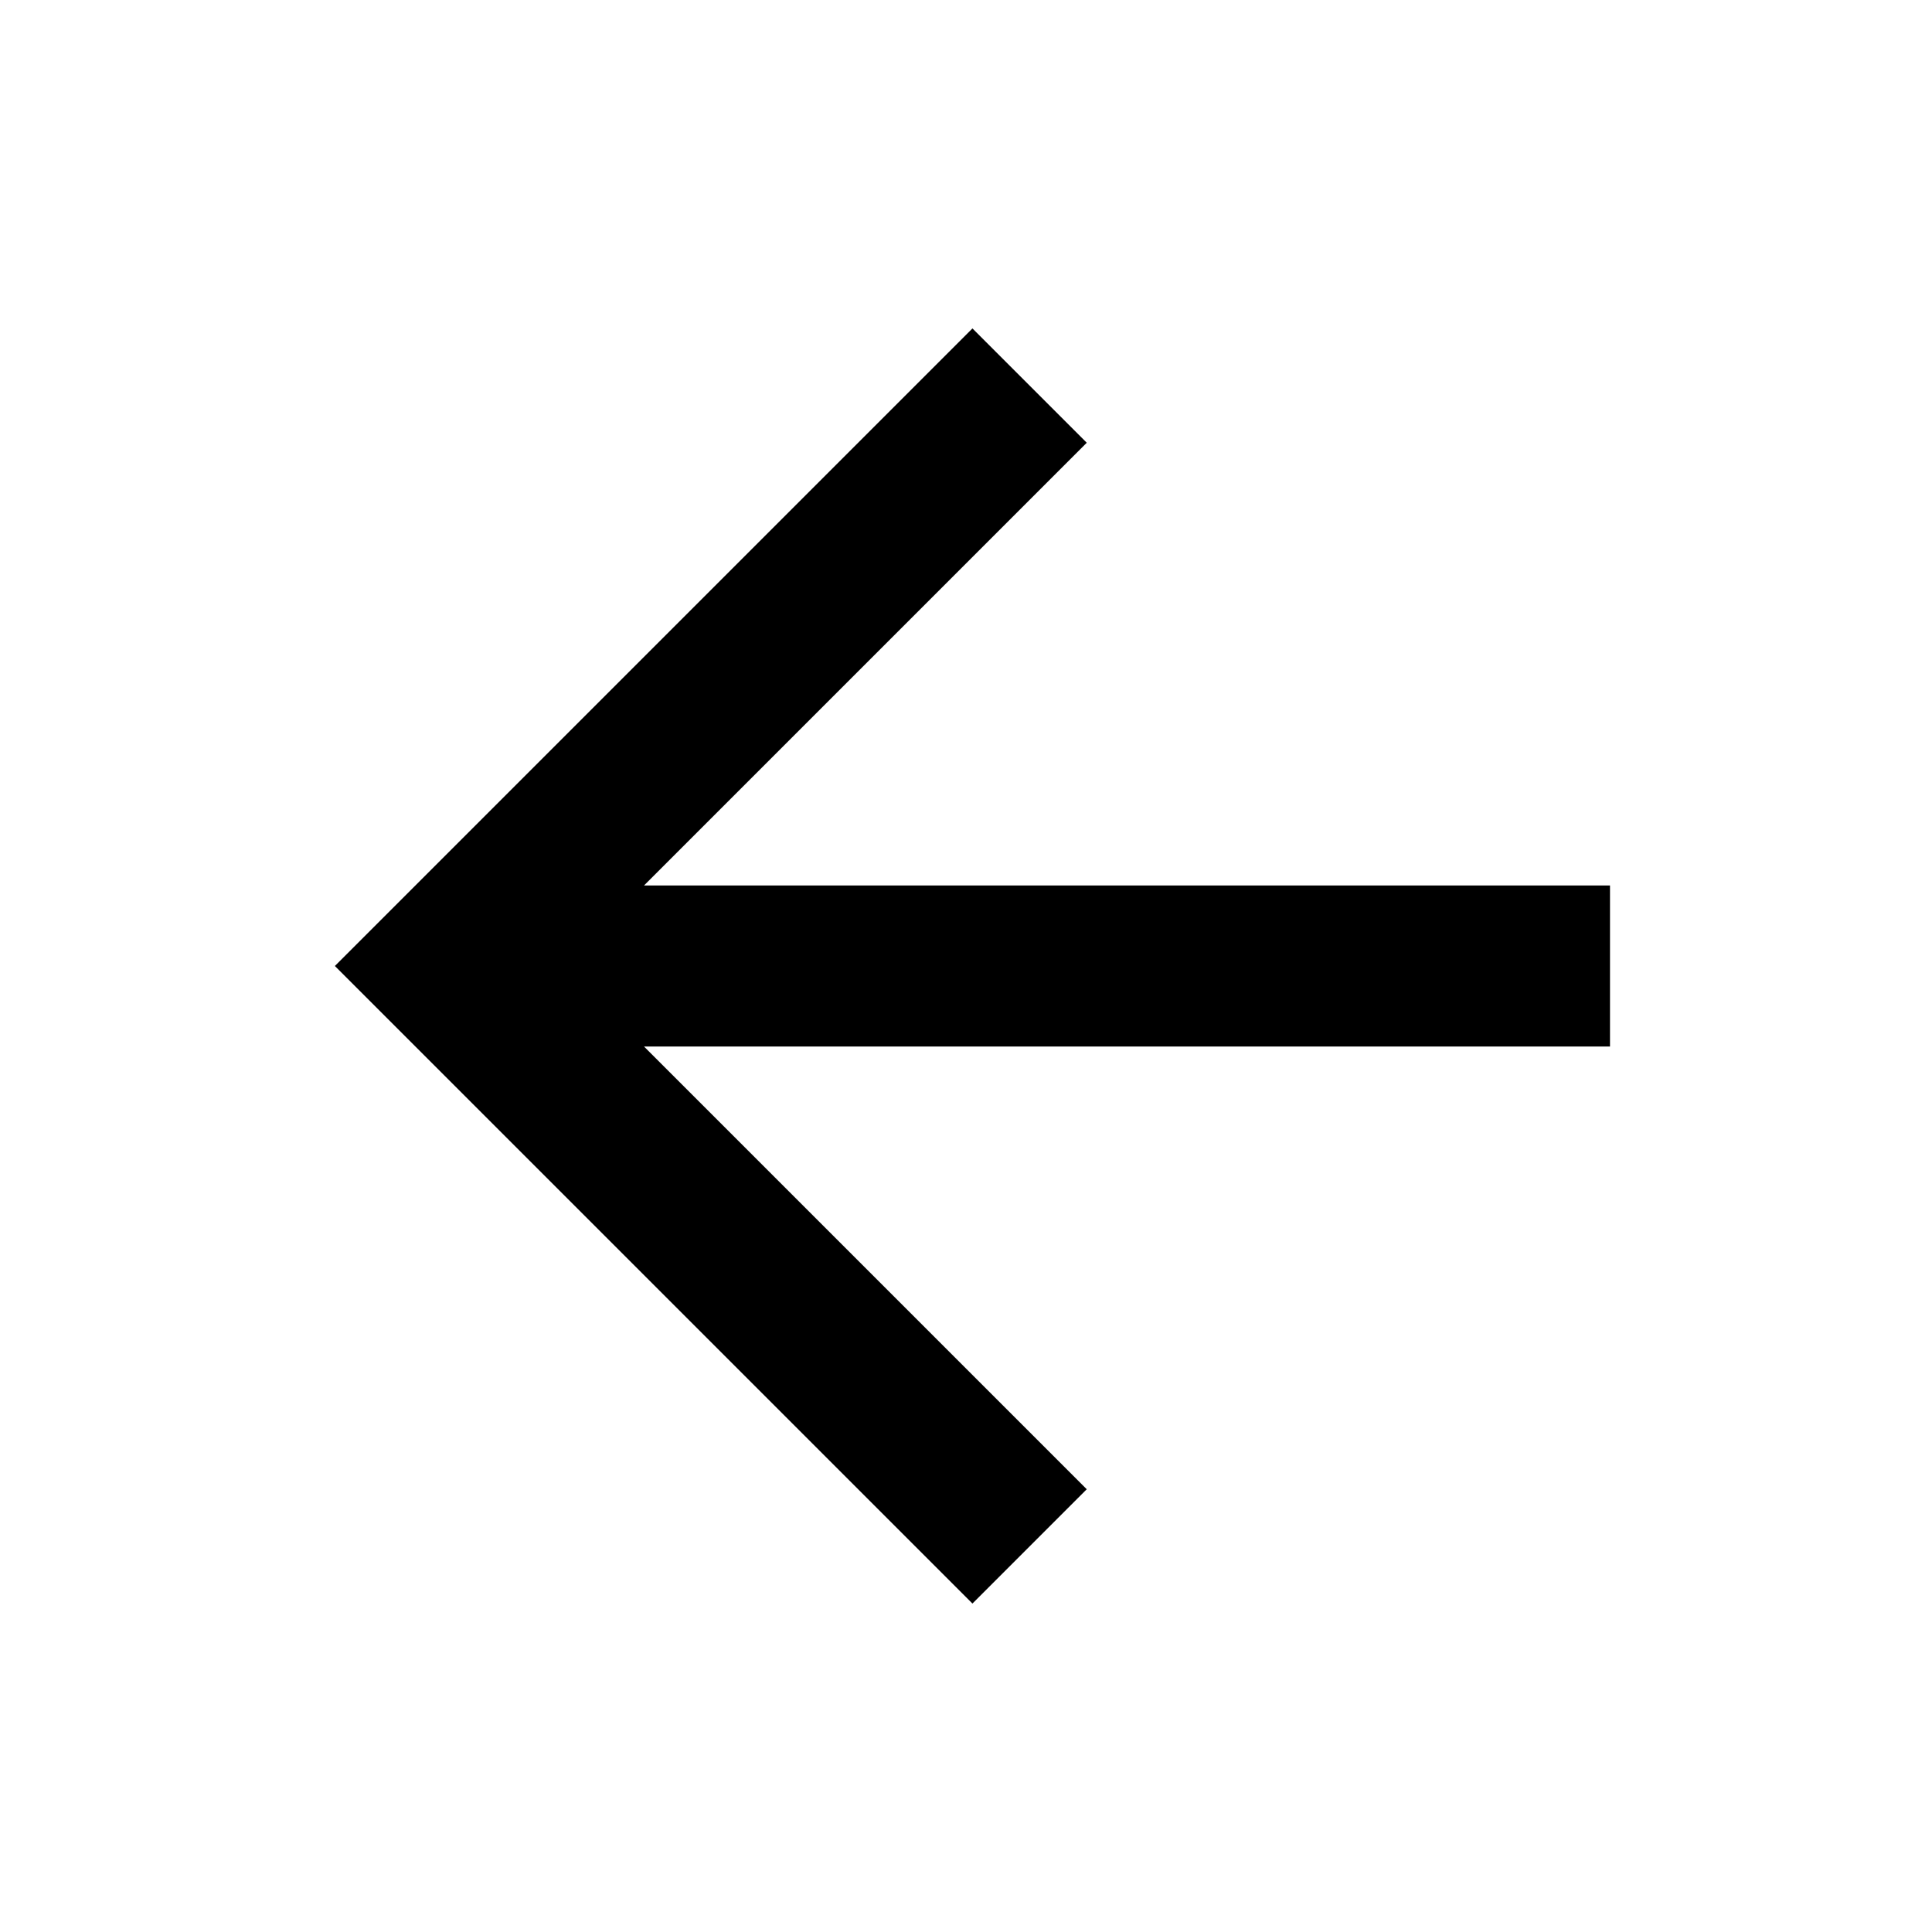
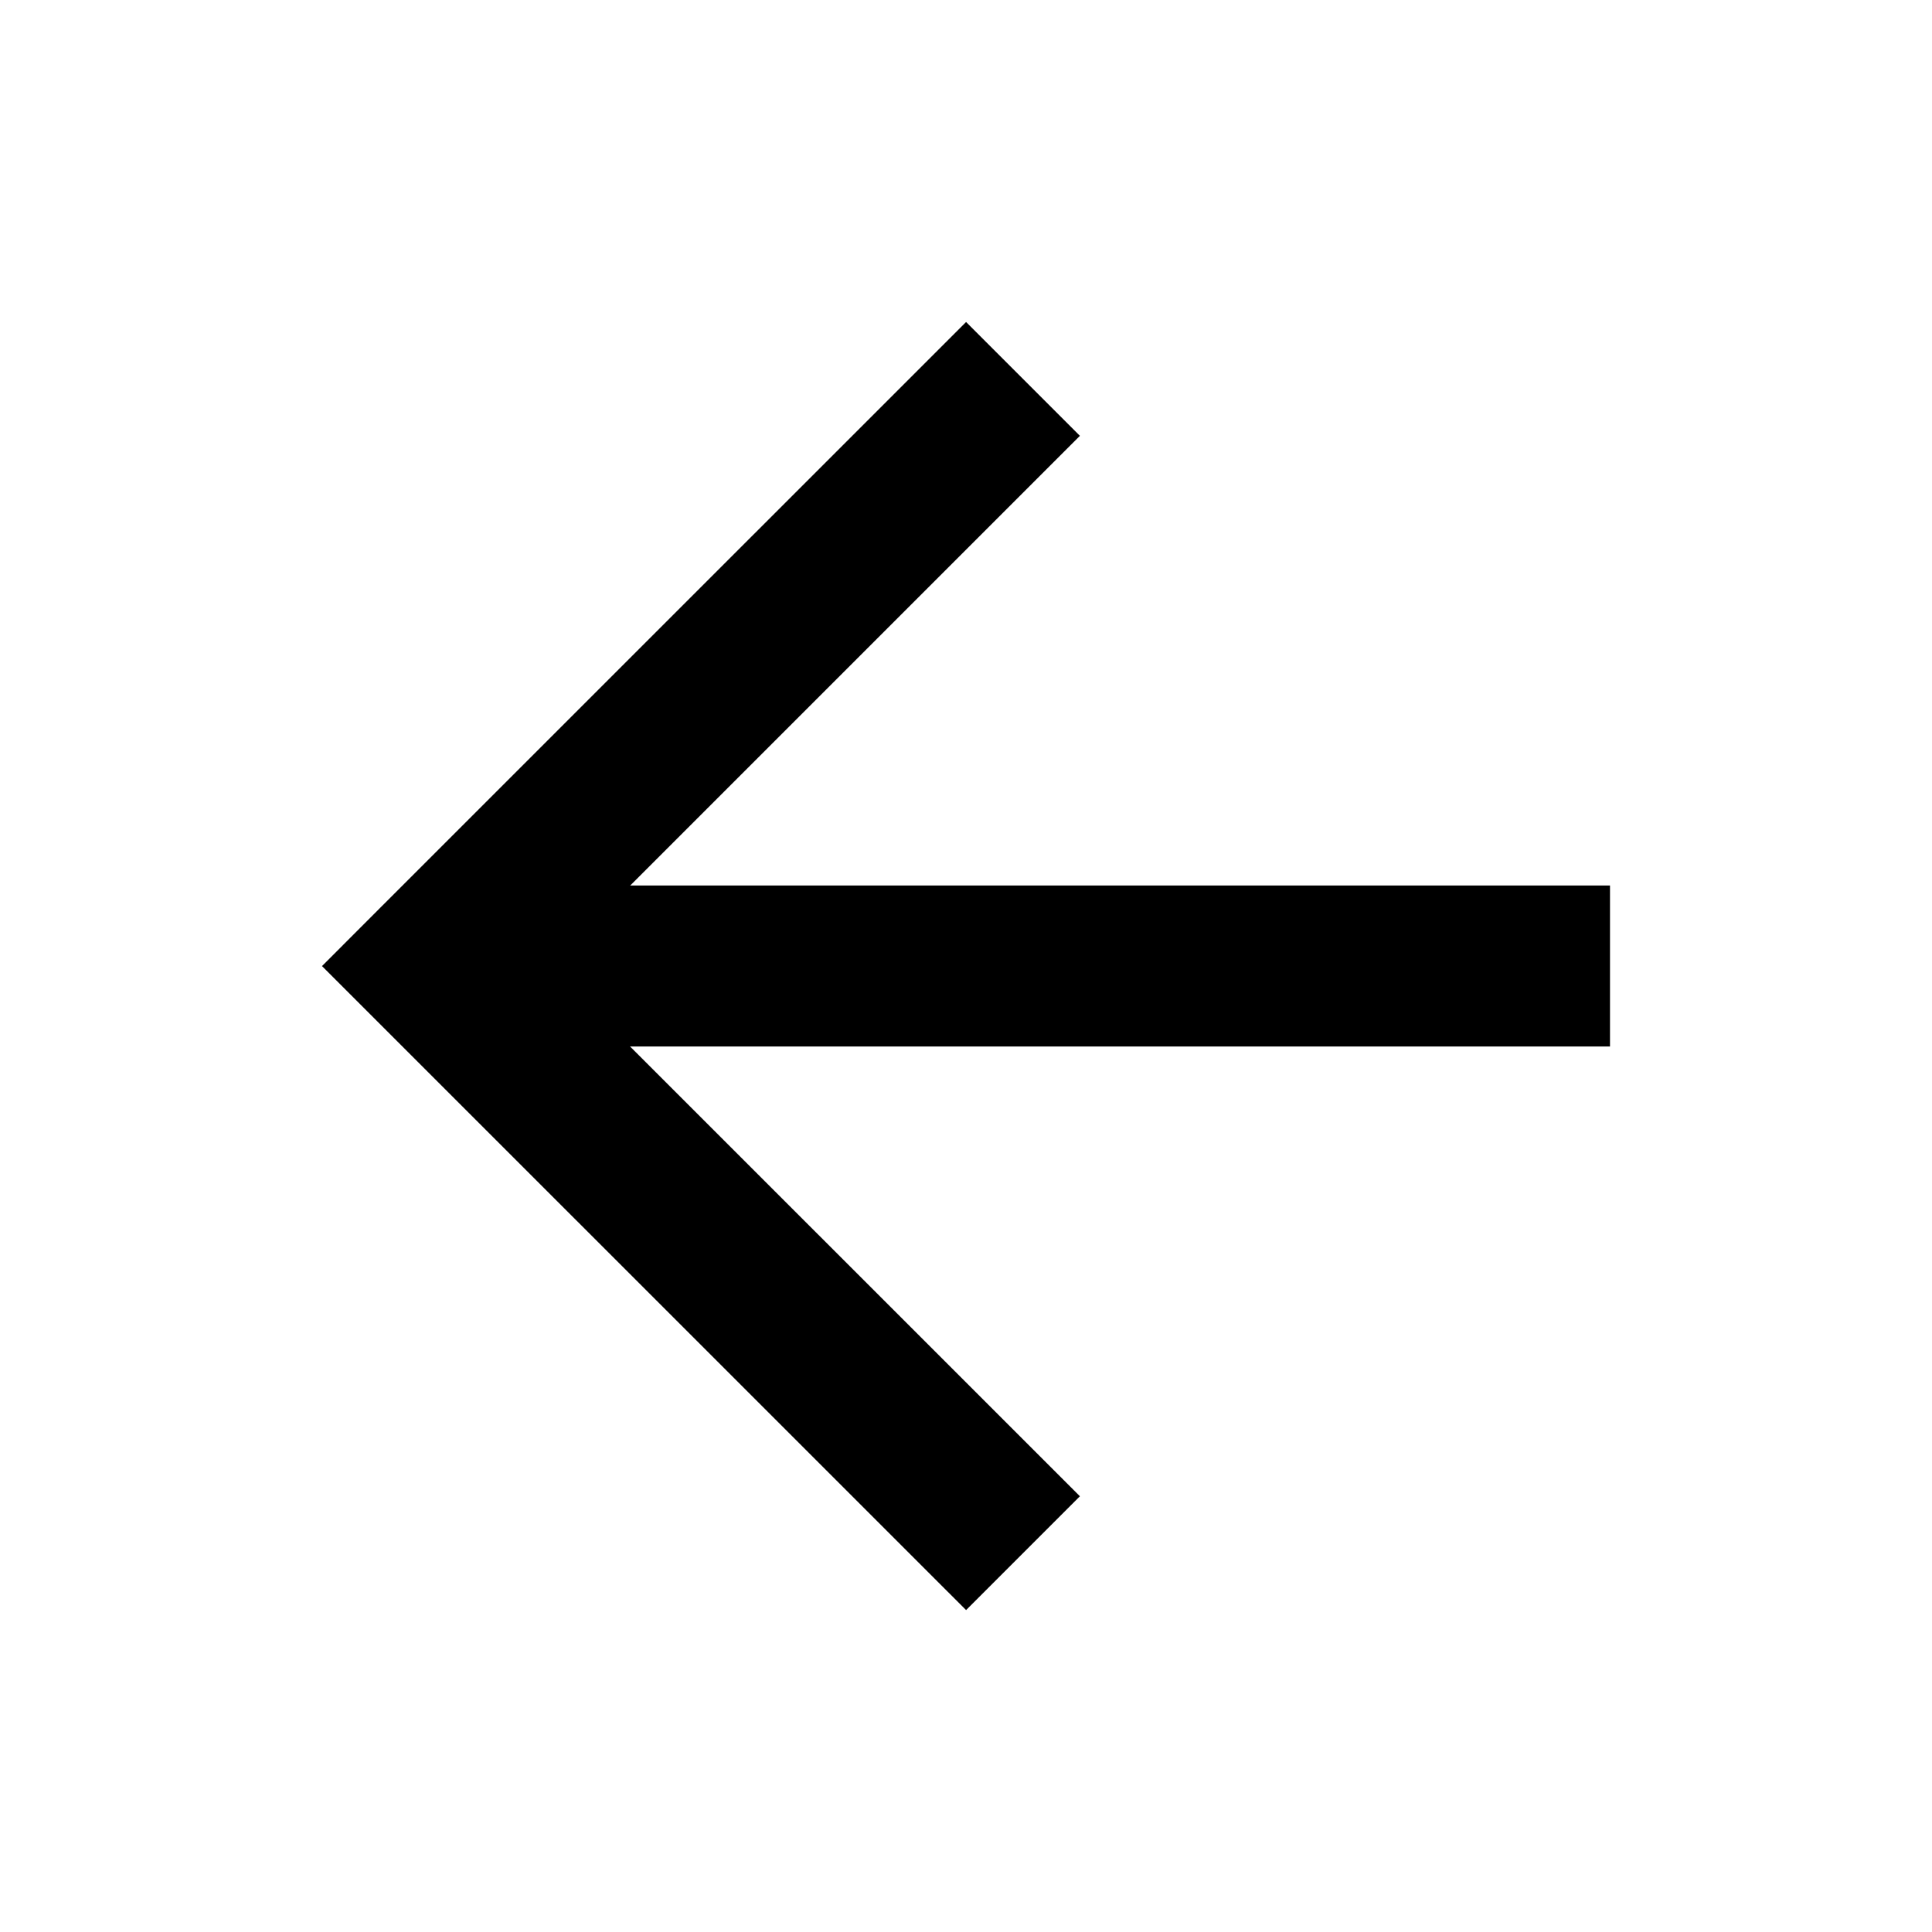
<svg xmlns="http://www.w3.org/2000/svg" width="24" height="24" viewBox="0 0 24 24" fill="none">
-   <path d="M20 11V13H8L13.5 18.5L12.08 19.92L4.16 12L12.08 4.08L13.5 5.5L8 11H20Z" fill="currentColor" />
+   <path fill-rule="evenodd" clip-rule="evenodd" d="M12.001 4L4.707 11.293L4 12.001L4.707 12.708L12.001 20.001L13.415 18.587L6.828 12.001L13.415 5.414L12.001 4Z" fill="currentColor" />
+   <rect x="6" y="11" width="14" height="2" fill="currentColor" />
</svg>
